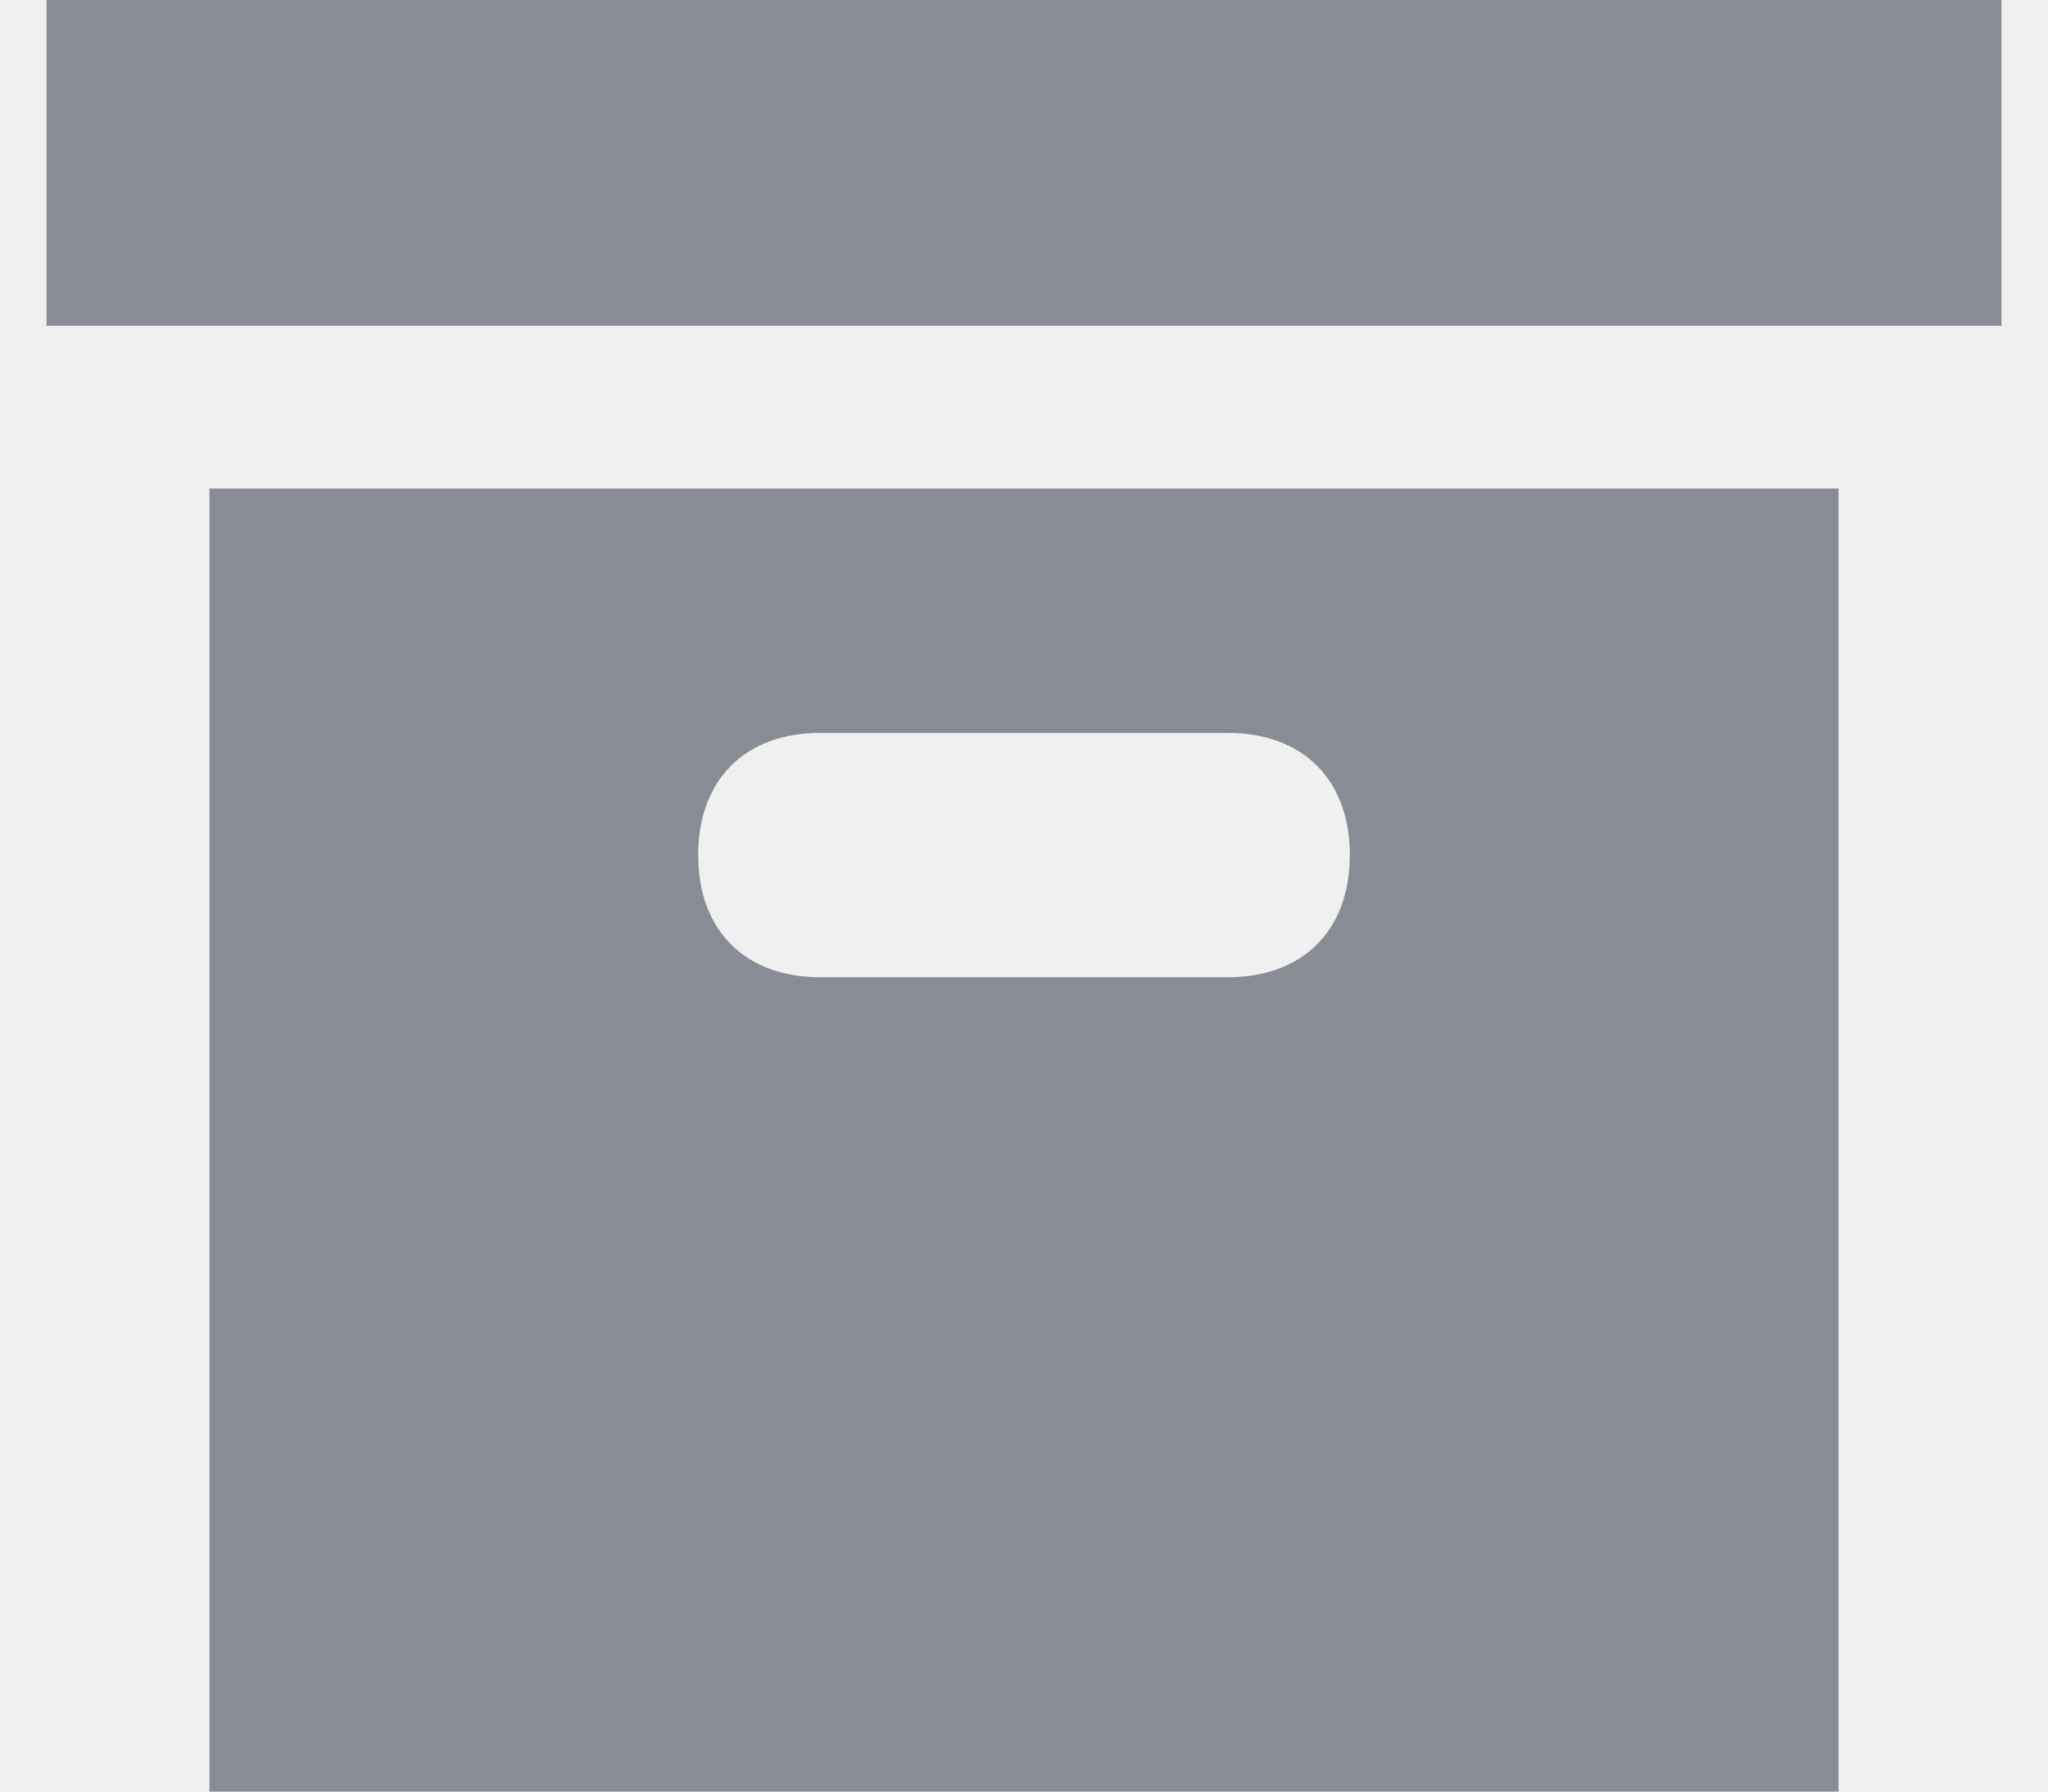
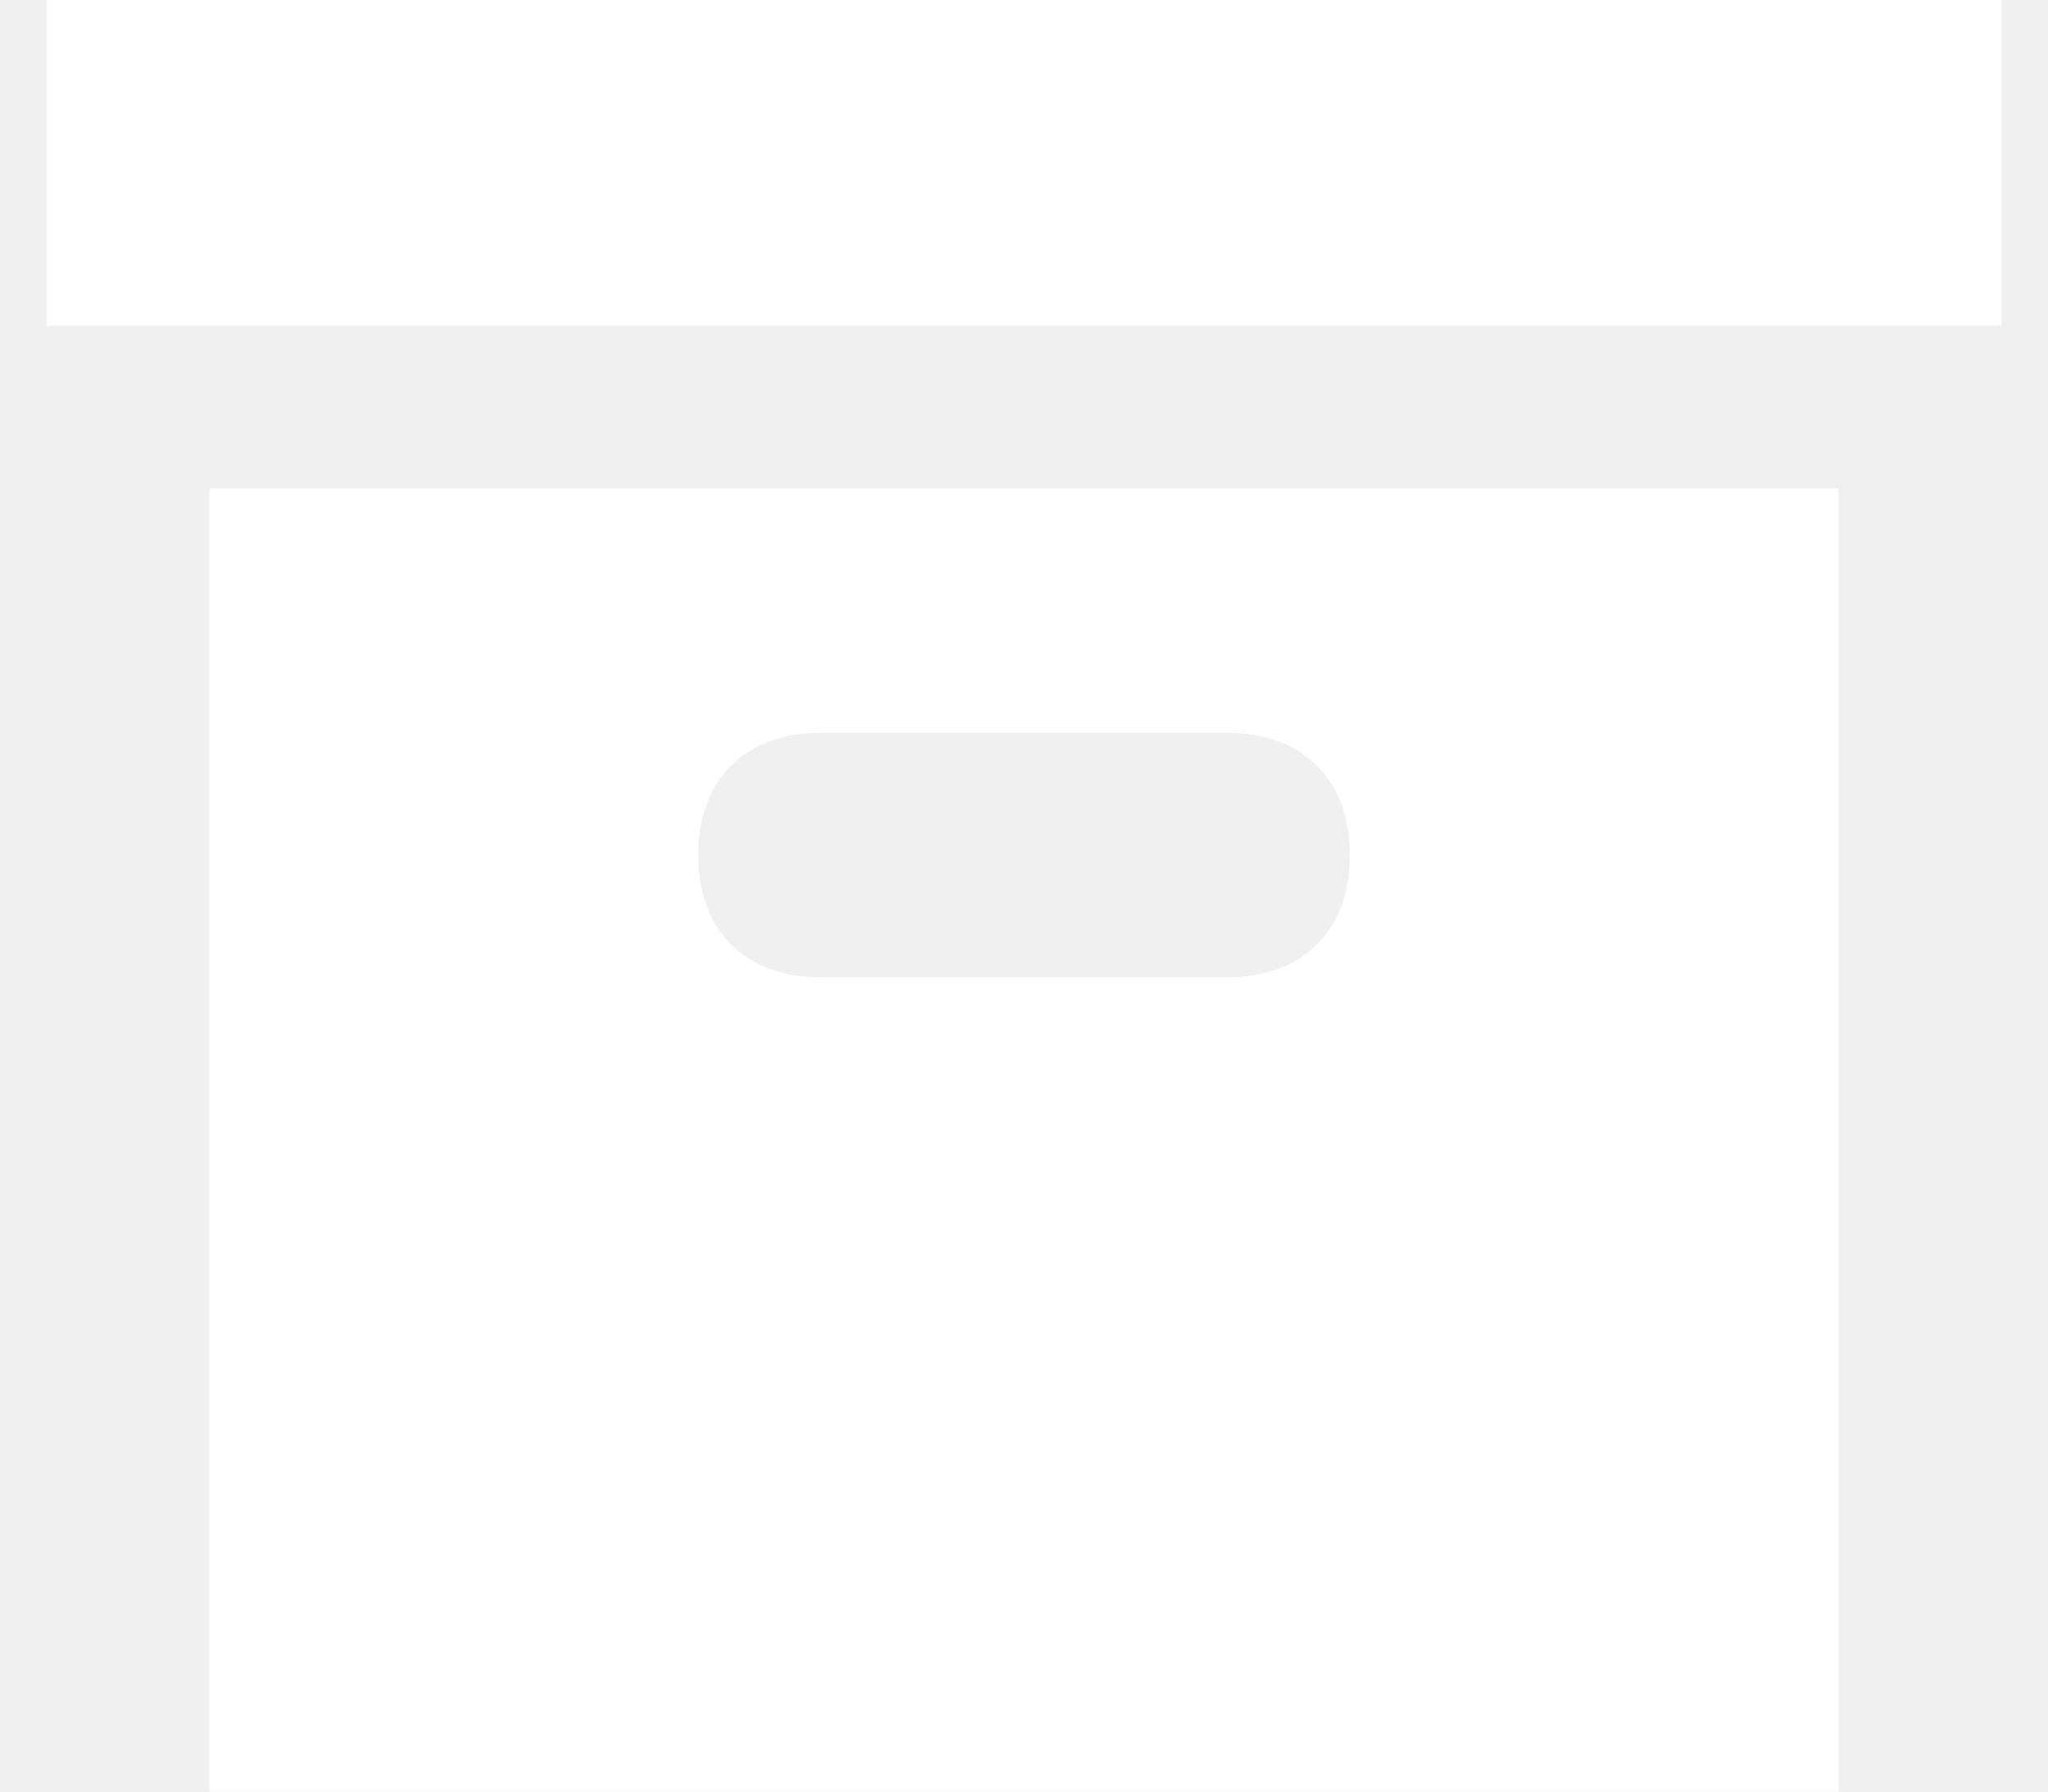
<svg xmlns="http://www.w3.org/2000/svg" width="32" height="28" viewBox="0 0 32 28" fill="none">
-   <path d="M3.273 28H28.727V7.636H3.273V28ZM12.818 11.454H19.182C20.359 11.454 21.091 12.186 21.091 13.364C21.091 14.541 20.359 15.273 19.182 15.273H12.818C11.641 15.273 10.909 14.541 10.909 13.364C10.909 12.186 11.641 11.454 12.818 11.454ZM31.273 0V5.091H0.727V0H31.273Z" fill="#888C94" />
+   <path d="M3.273 28H28.727V7.636H3.273V28ZM12.818 11.454H19.182C20.359 11.454 21.091 12.186 21.091 13.364C21.091 14.541 20.359 15.273 19.182 15.273H12.818C11.641 15.273 10.909 14.541 10.909 13.364C10.909 12.186 11.641 11.454 12.818 11.454ZM31.273 0V5.091H0.727V0H31.273Z" fill="white" />
</svg>
